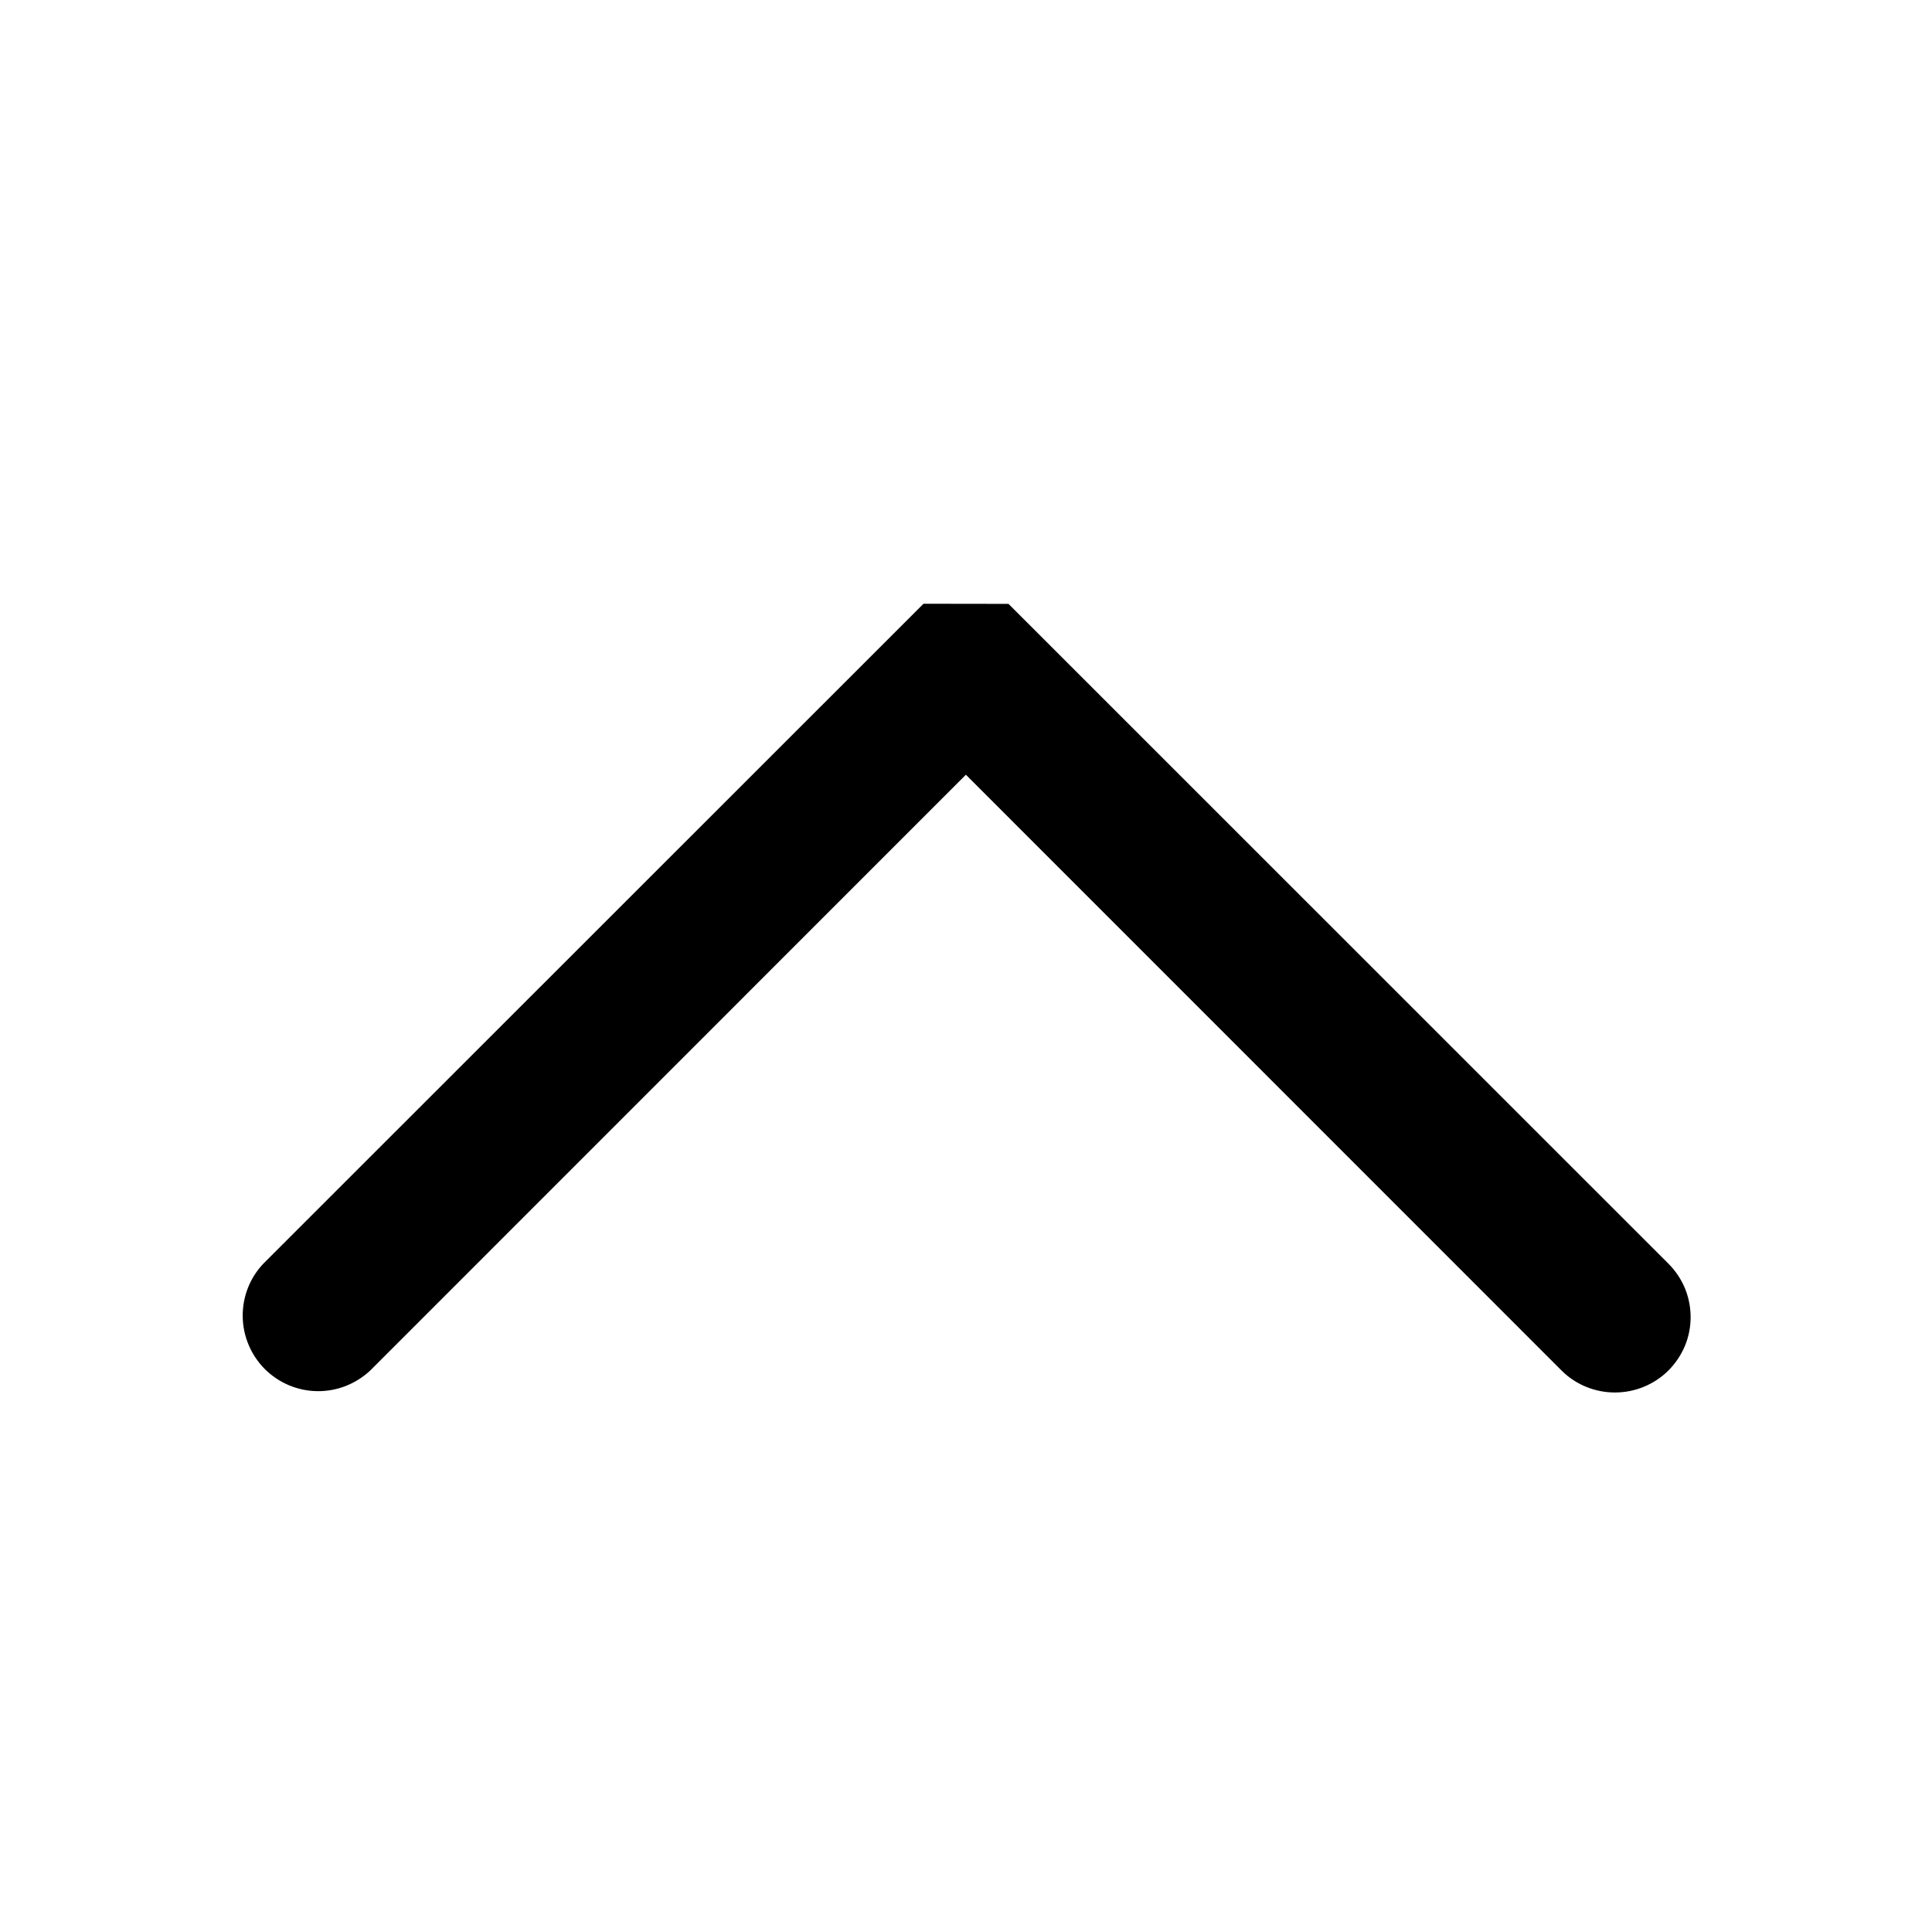
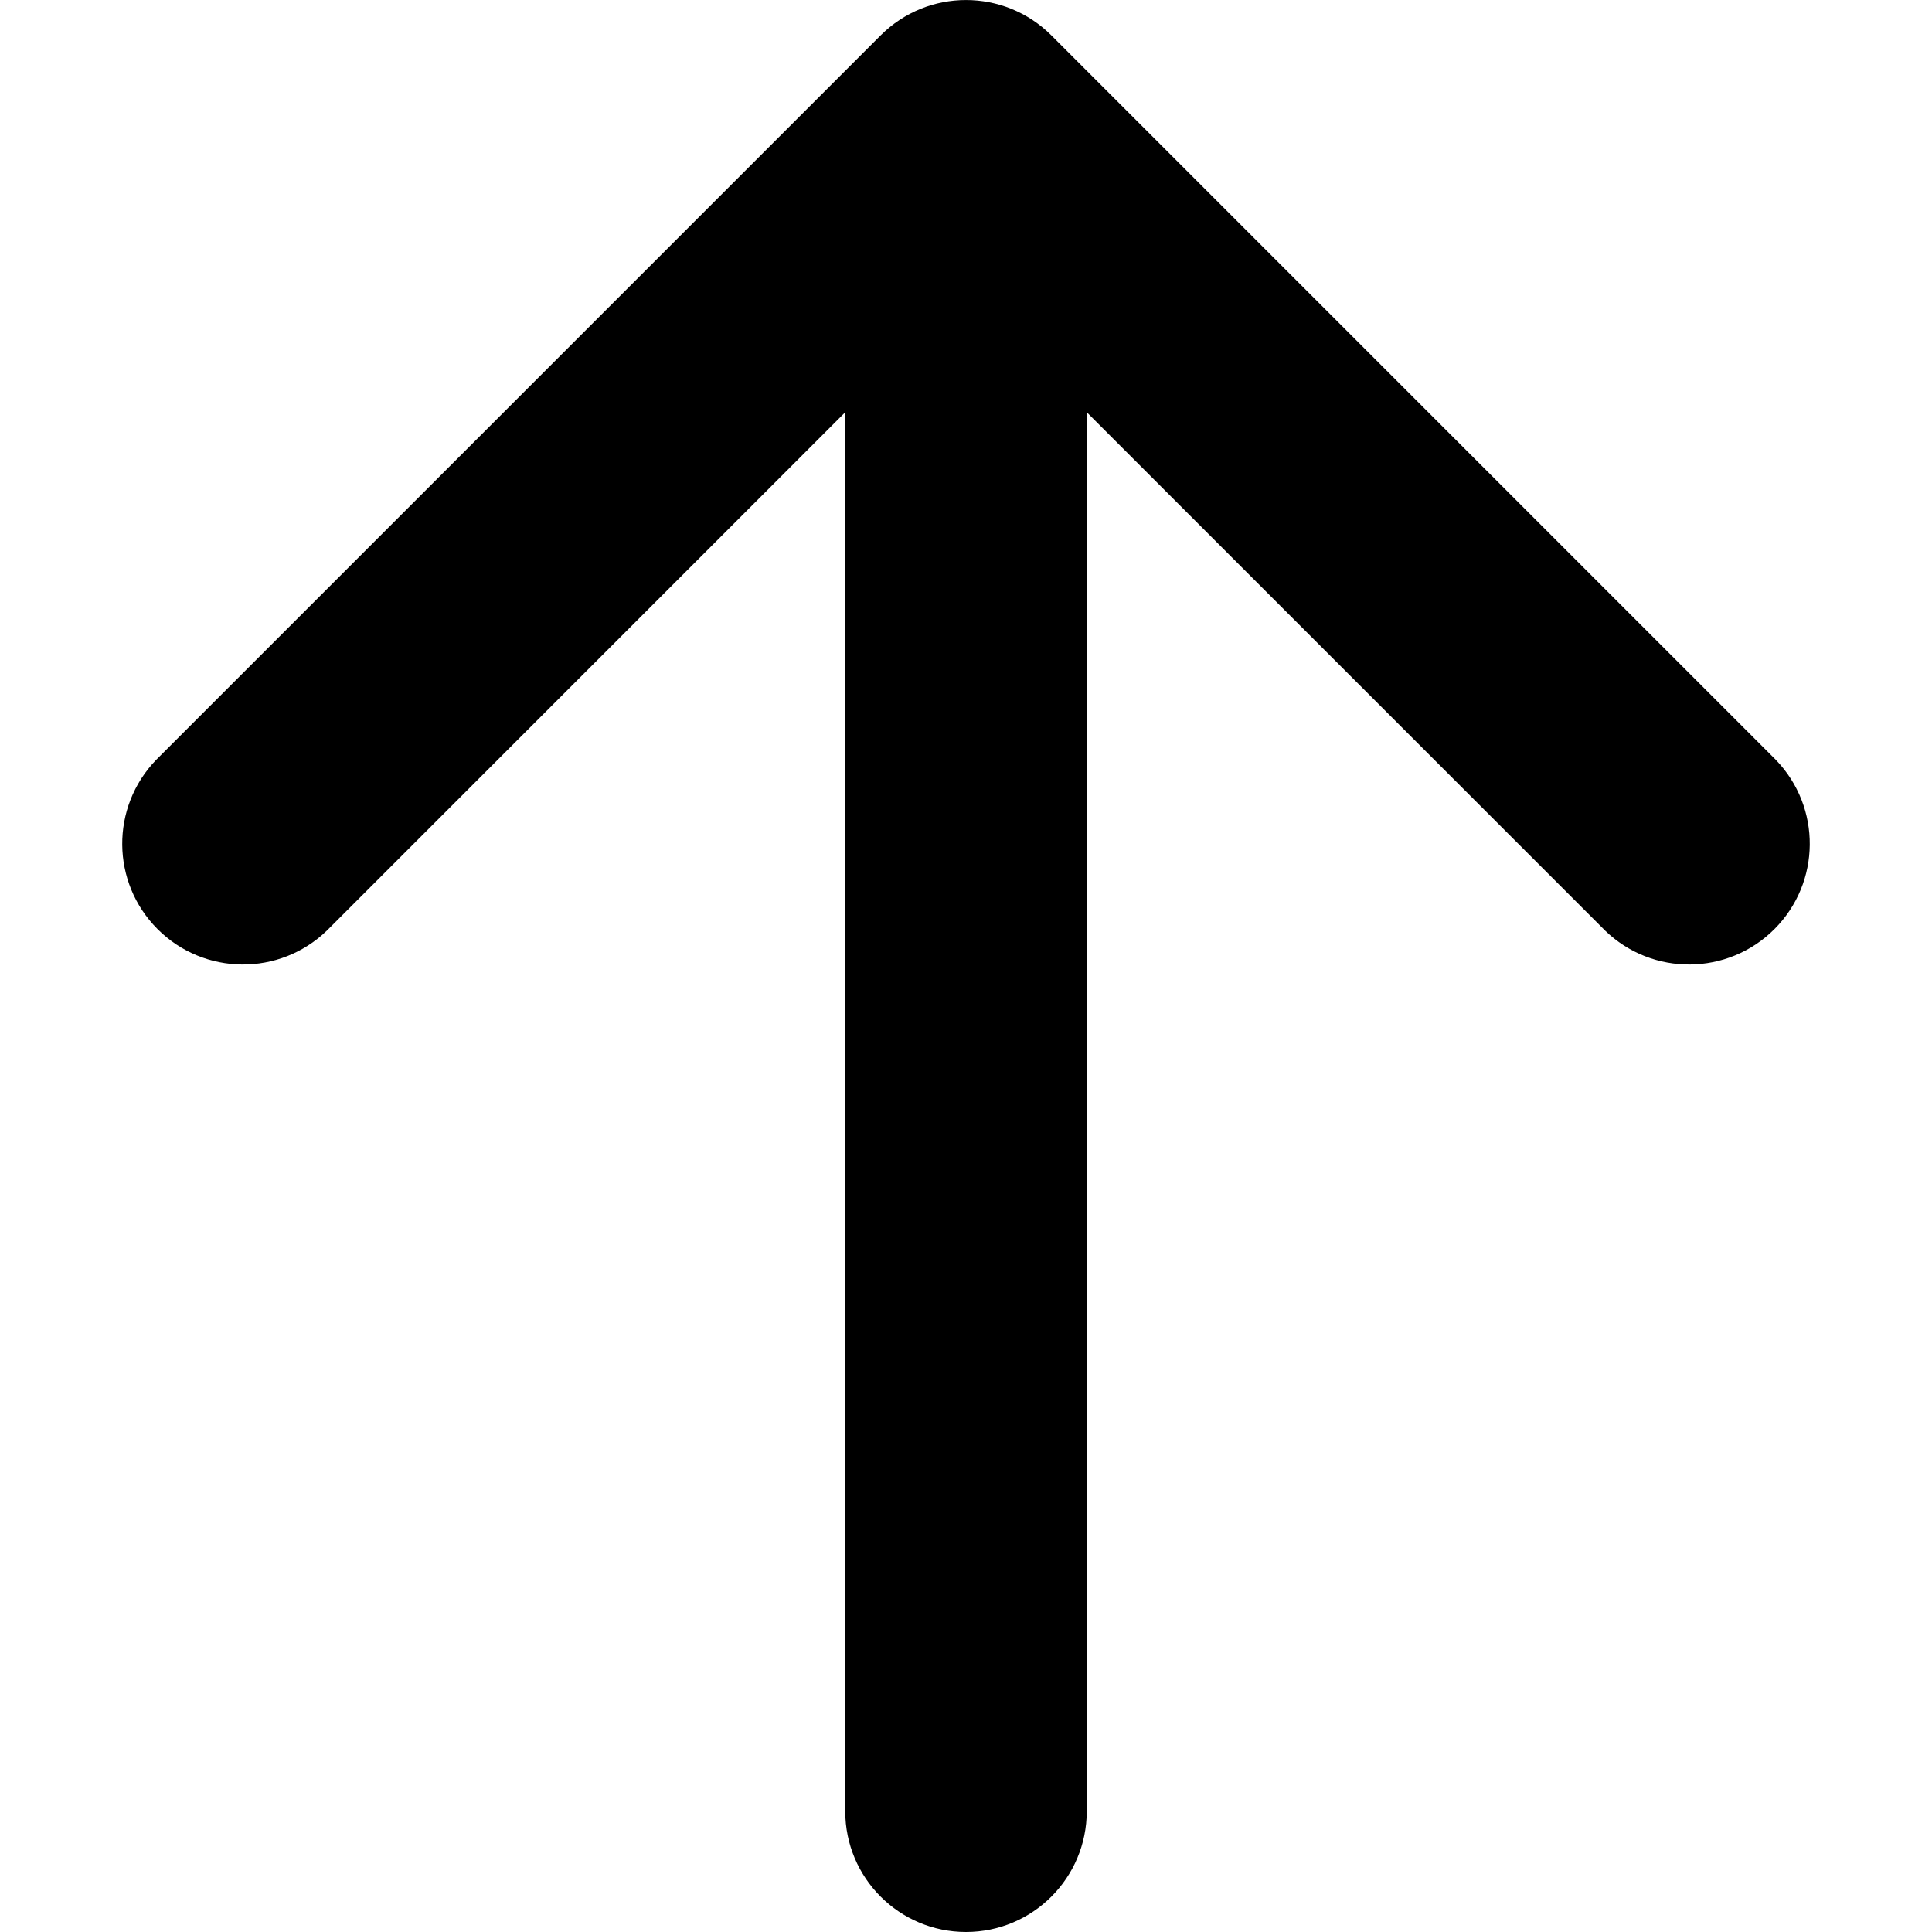
- <svg xmlns="http://www.w3.org/2000/svg" width="16" height="16" viewBox="0 0 16 16" fill="none">
-   <path d="M8.352 5.001L13.818 10.466C13.876 10.524 13.922 10.593 13.954 10.669C13.985 10.745 14.001 10.826 14.001 10.908C14.001 10.99 13.985 11.072 13.953 11.148C13.921 11.223 13.875 11.292 13.817 11.35C13.699 11.467 13.54 11.532 13.374 11.532C13.209 11.532 13.049 11.467 12.932 11.35L7.999 6.416L3.067 11.349C2.948 11.461 2.791 11.523 2.628 11.521C2.464 11.519 2.309 11.453 2.193 11.338C2.078 11.222 2.012 11.066 2.01 10.903C2.008 10.74 2.069 10.582 2.182 10.464L7.648 5L8.352 5.001Z" fill="black" />
+ <svg xmlns="http://www.w3.org/2000/svg" width="16" height="16" viewBox="0 0 16 16">
+   <path transform="rotate(90) translate(0, -16)" d="M15 7H3.414l4.293-4.293a1 1 0 0 0-1.414-1.414l-6 6a1 1 0 0 0 0 1.414l6 6a1 1 0 0 0 1.414-1.414L3.414 9H15a1 1 0 0 0 0-2z">
+ </path>
</svg>
